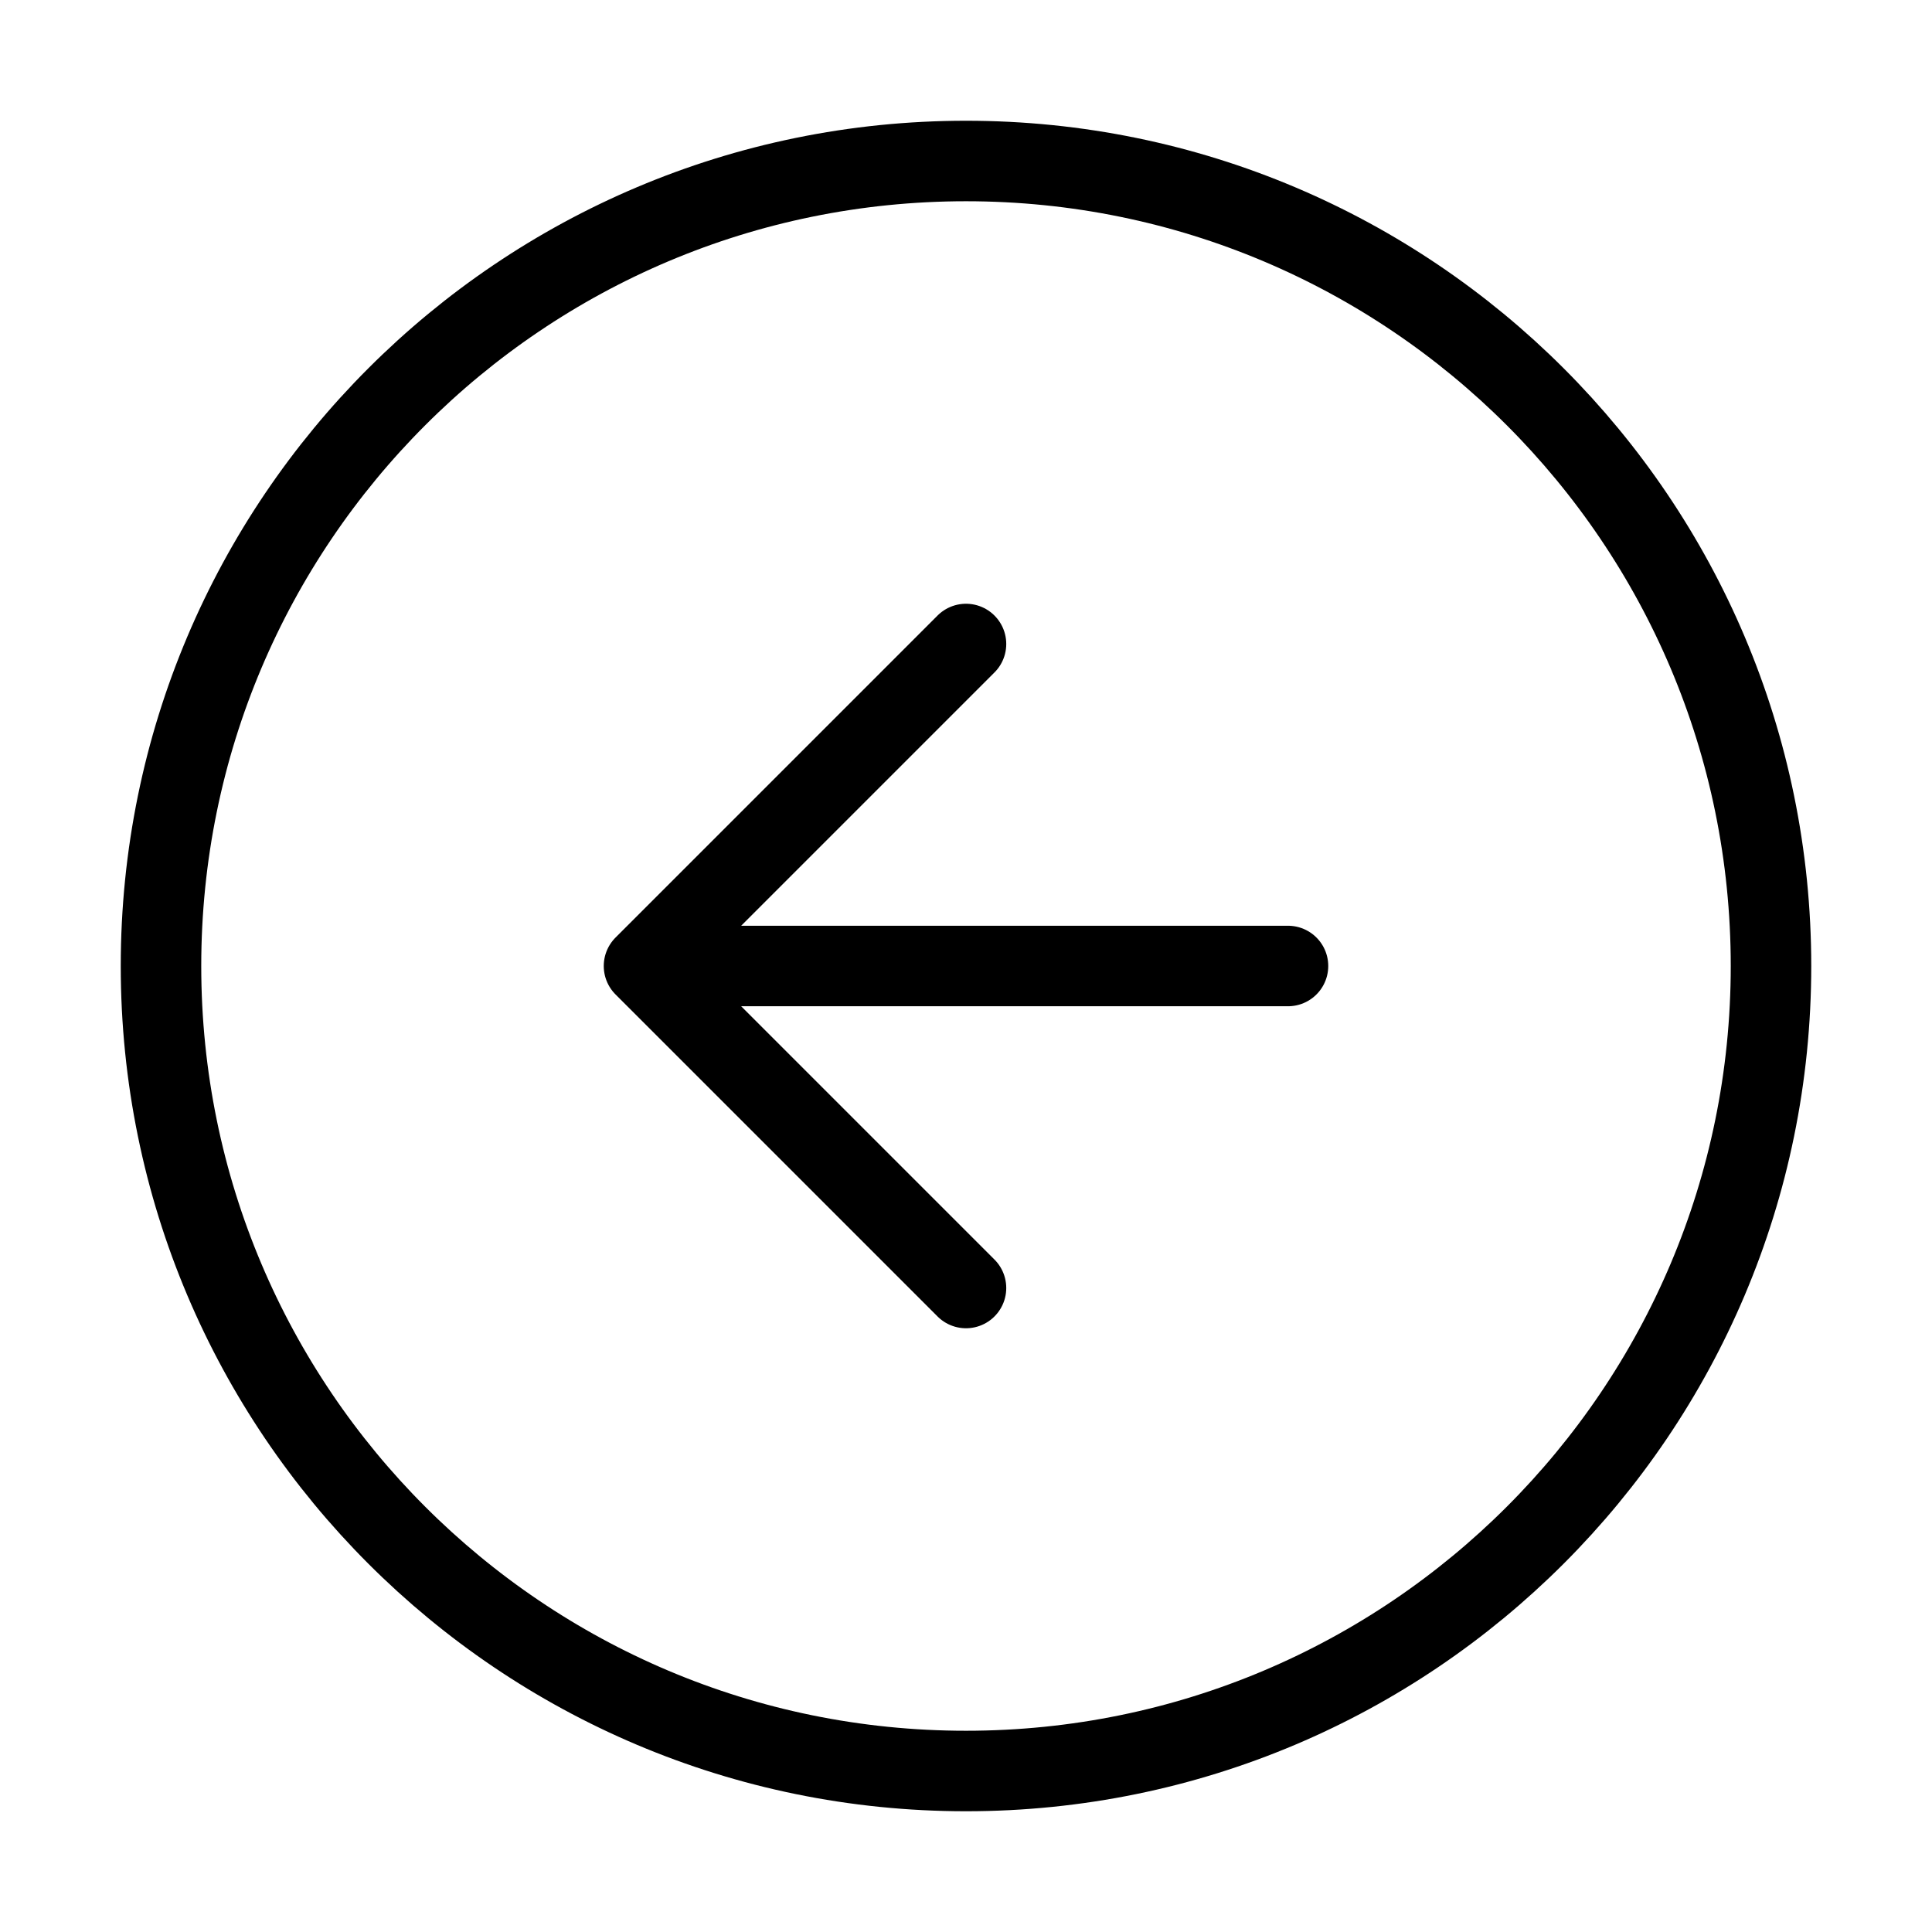
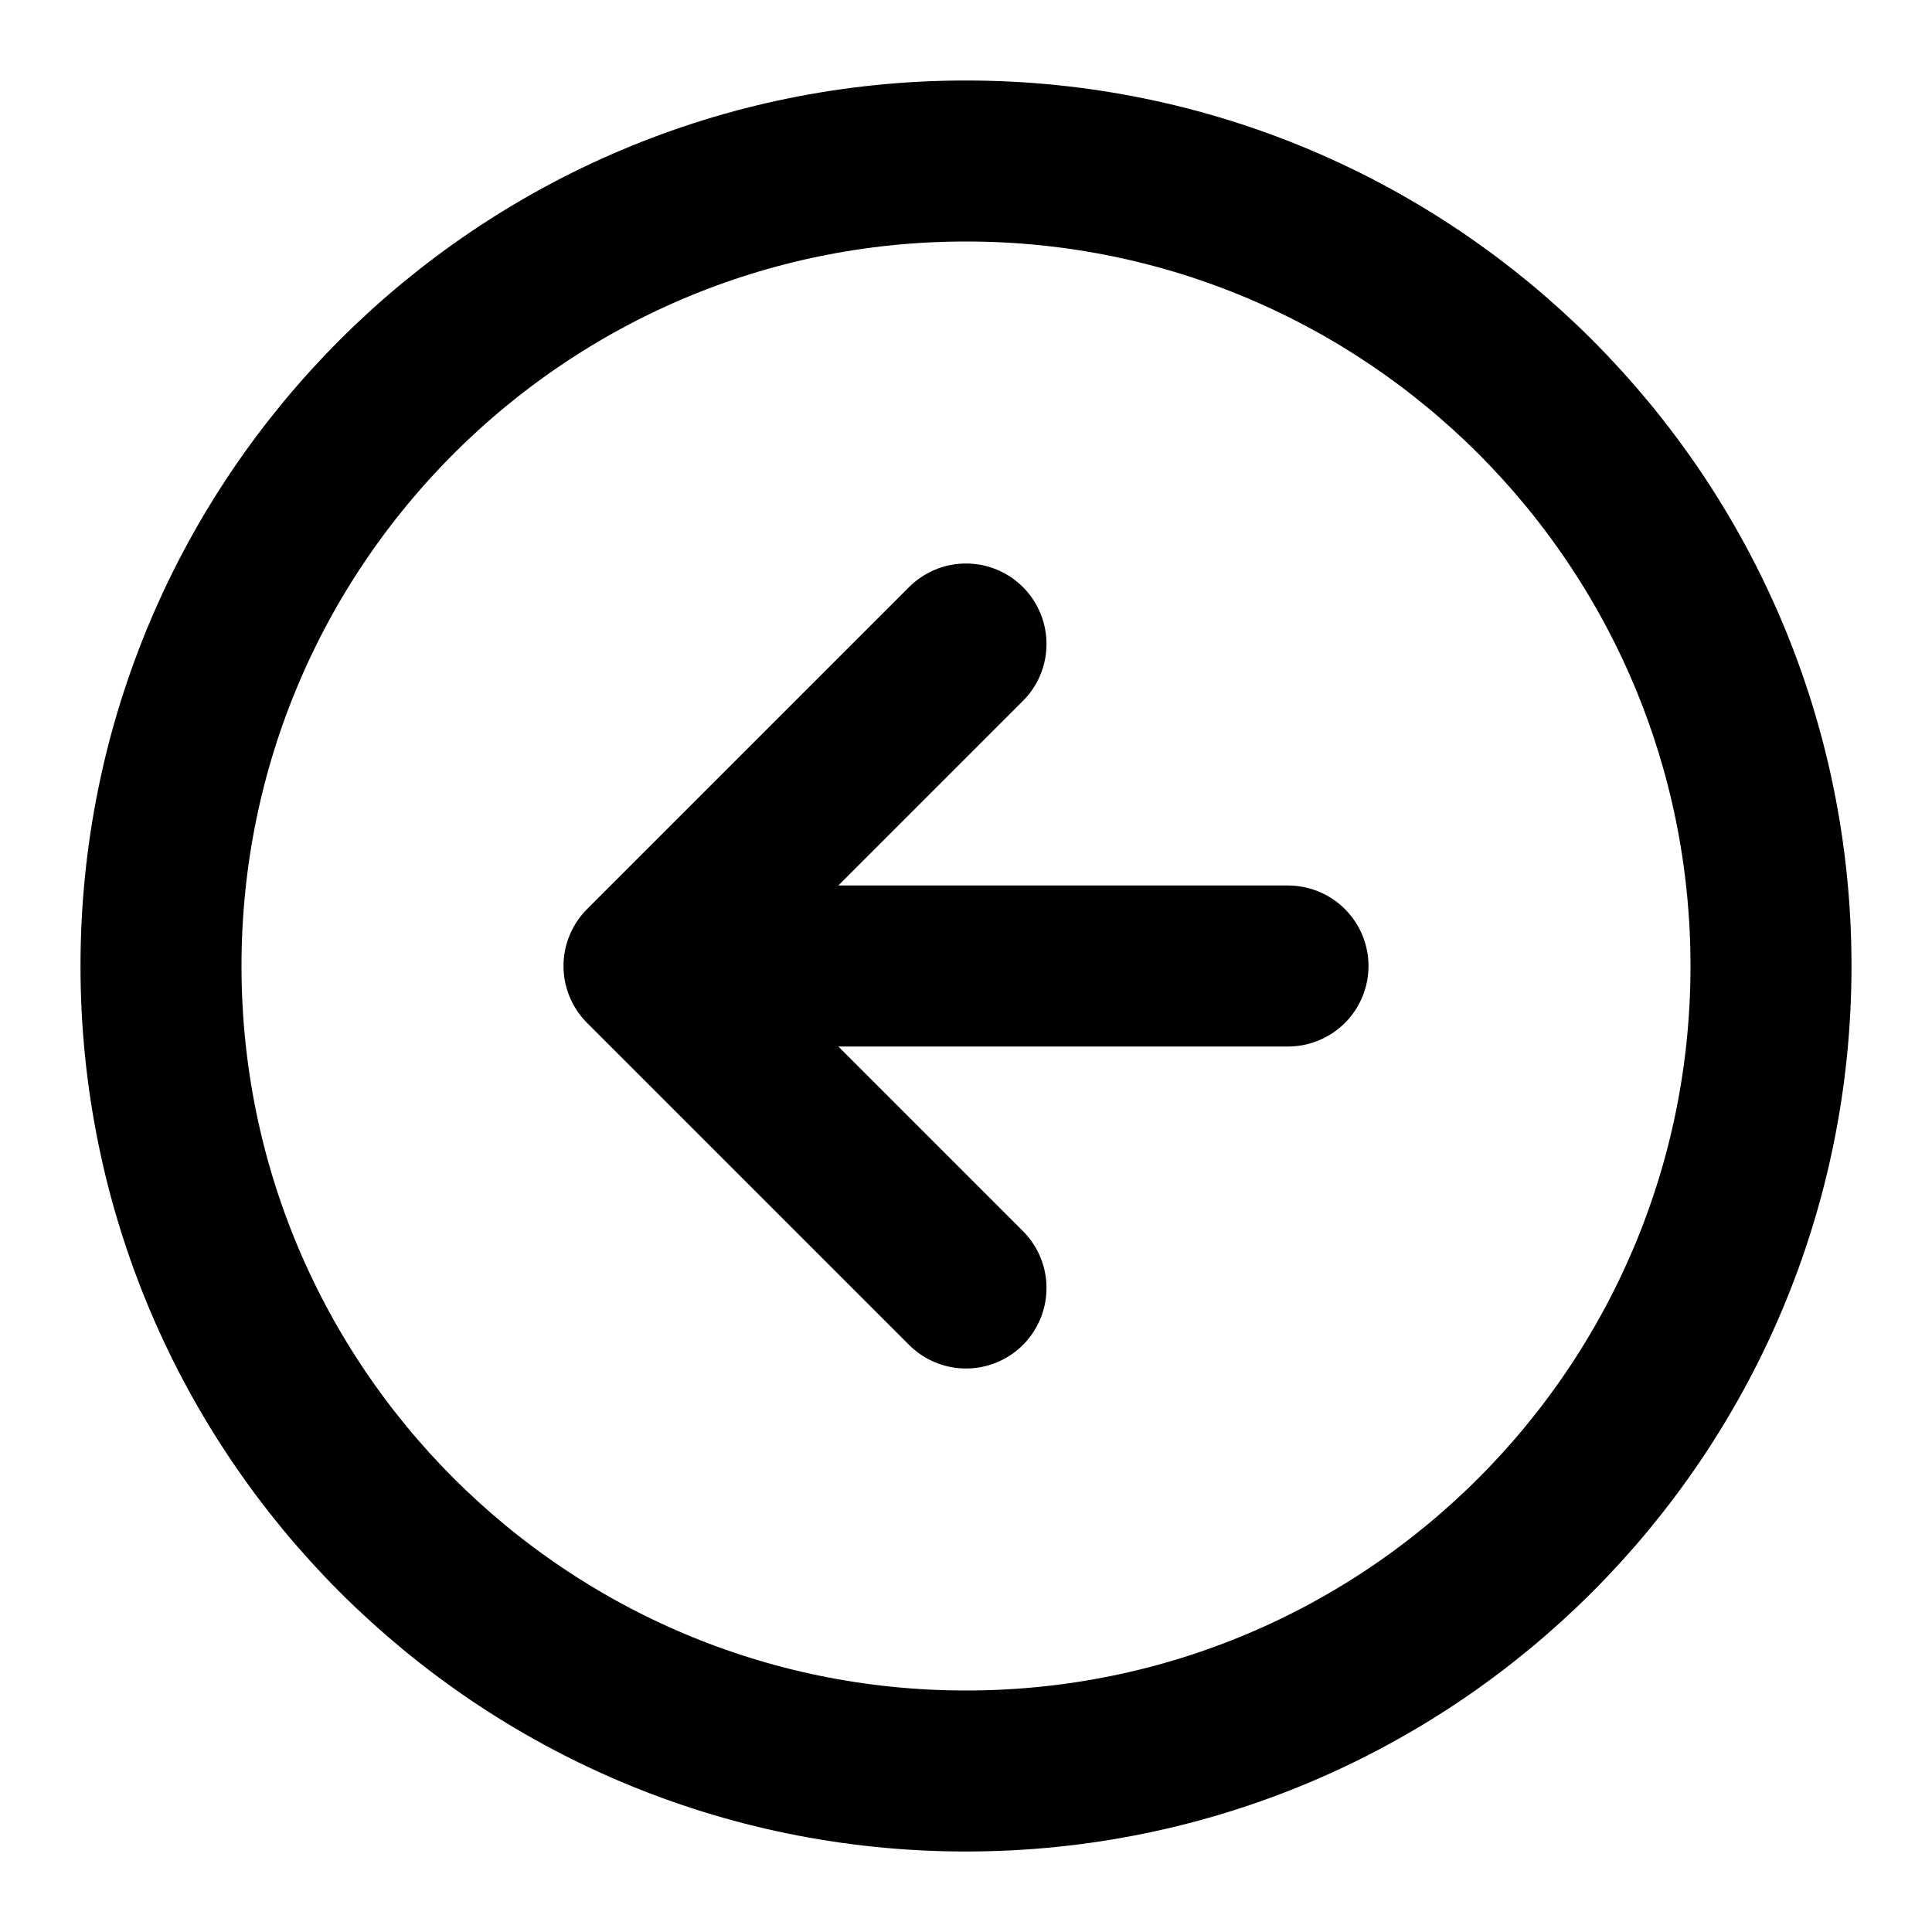
- <svg xmlns="http://www.w3.org/2000/svg" fill="none" stroke="currentColor" stroke-linecap="round" stroke-linejoin="round" viewBox="0 0 24 24" width="20" height="20">
+ <svg xmlns="http://www.w3.org/2000/svg" fill="none" stroke="currentColor" stroke-width="2" stroke-linecap="round" stroke-linejoin="round" viewBox="0 0 24 24" width="20" height="20">
  <circle cx="12" cy="12" r="10" />
-   <path d="M12 8l-4 4 4 4m4-4H8" />
+   <path d="M12 8l-4 4 4 4M16 12H8" />
</svg>
